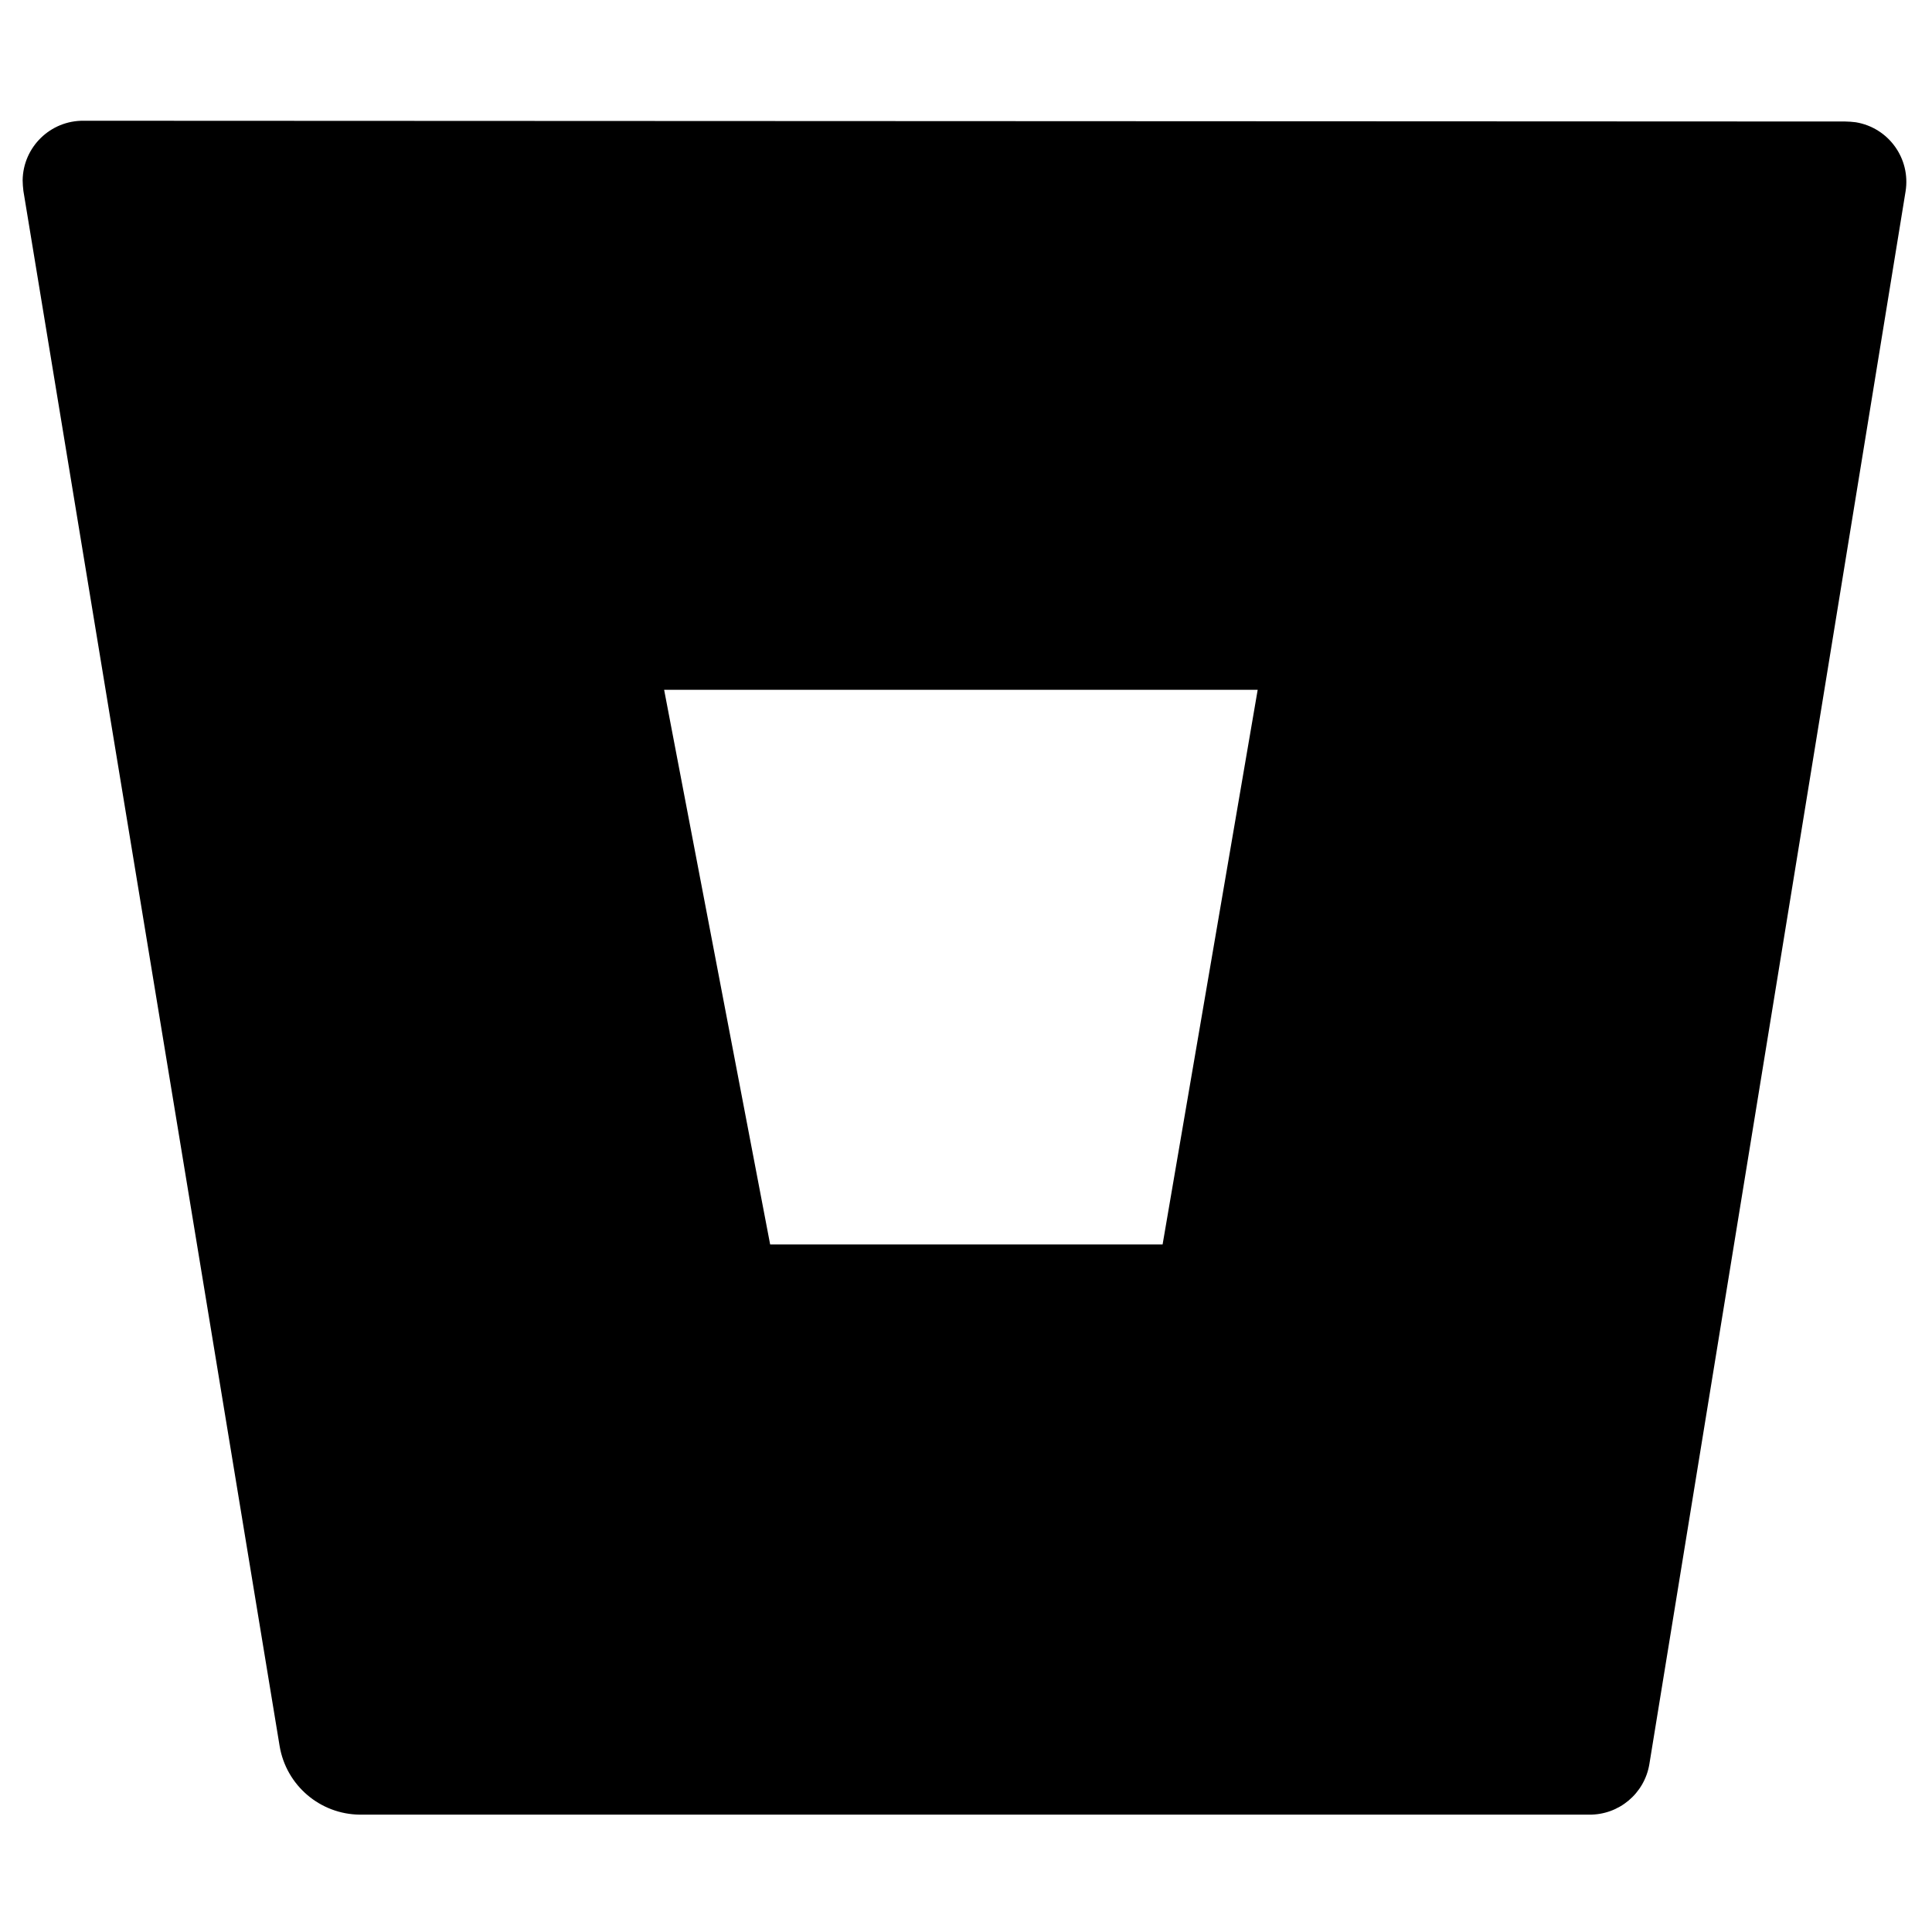
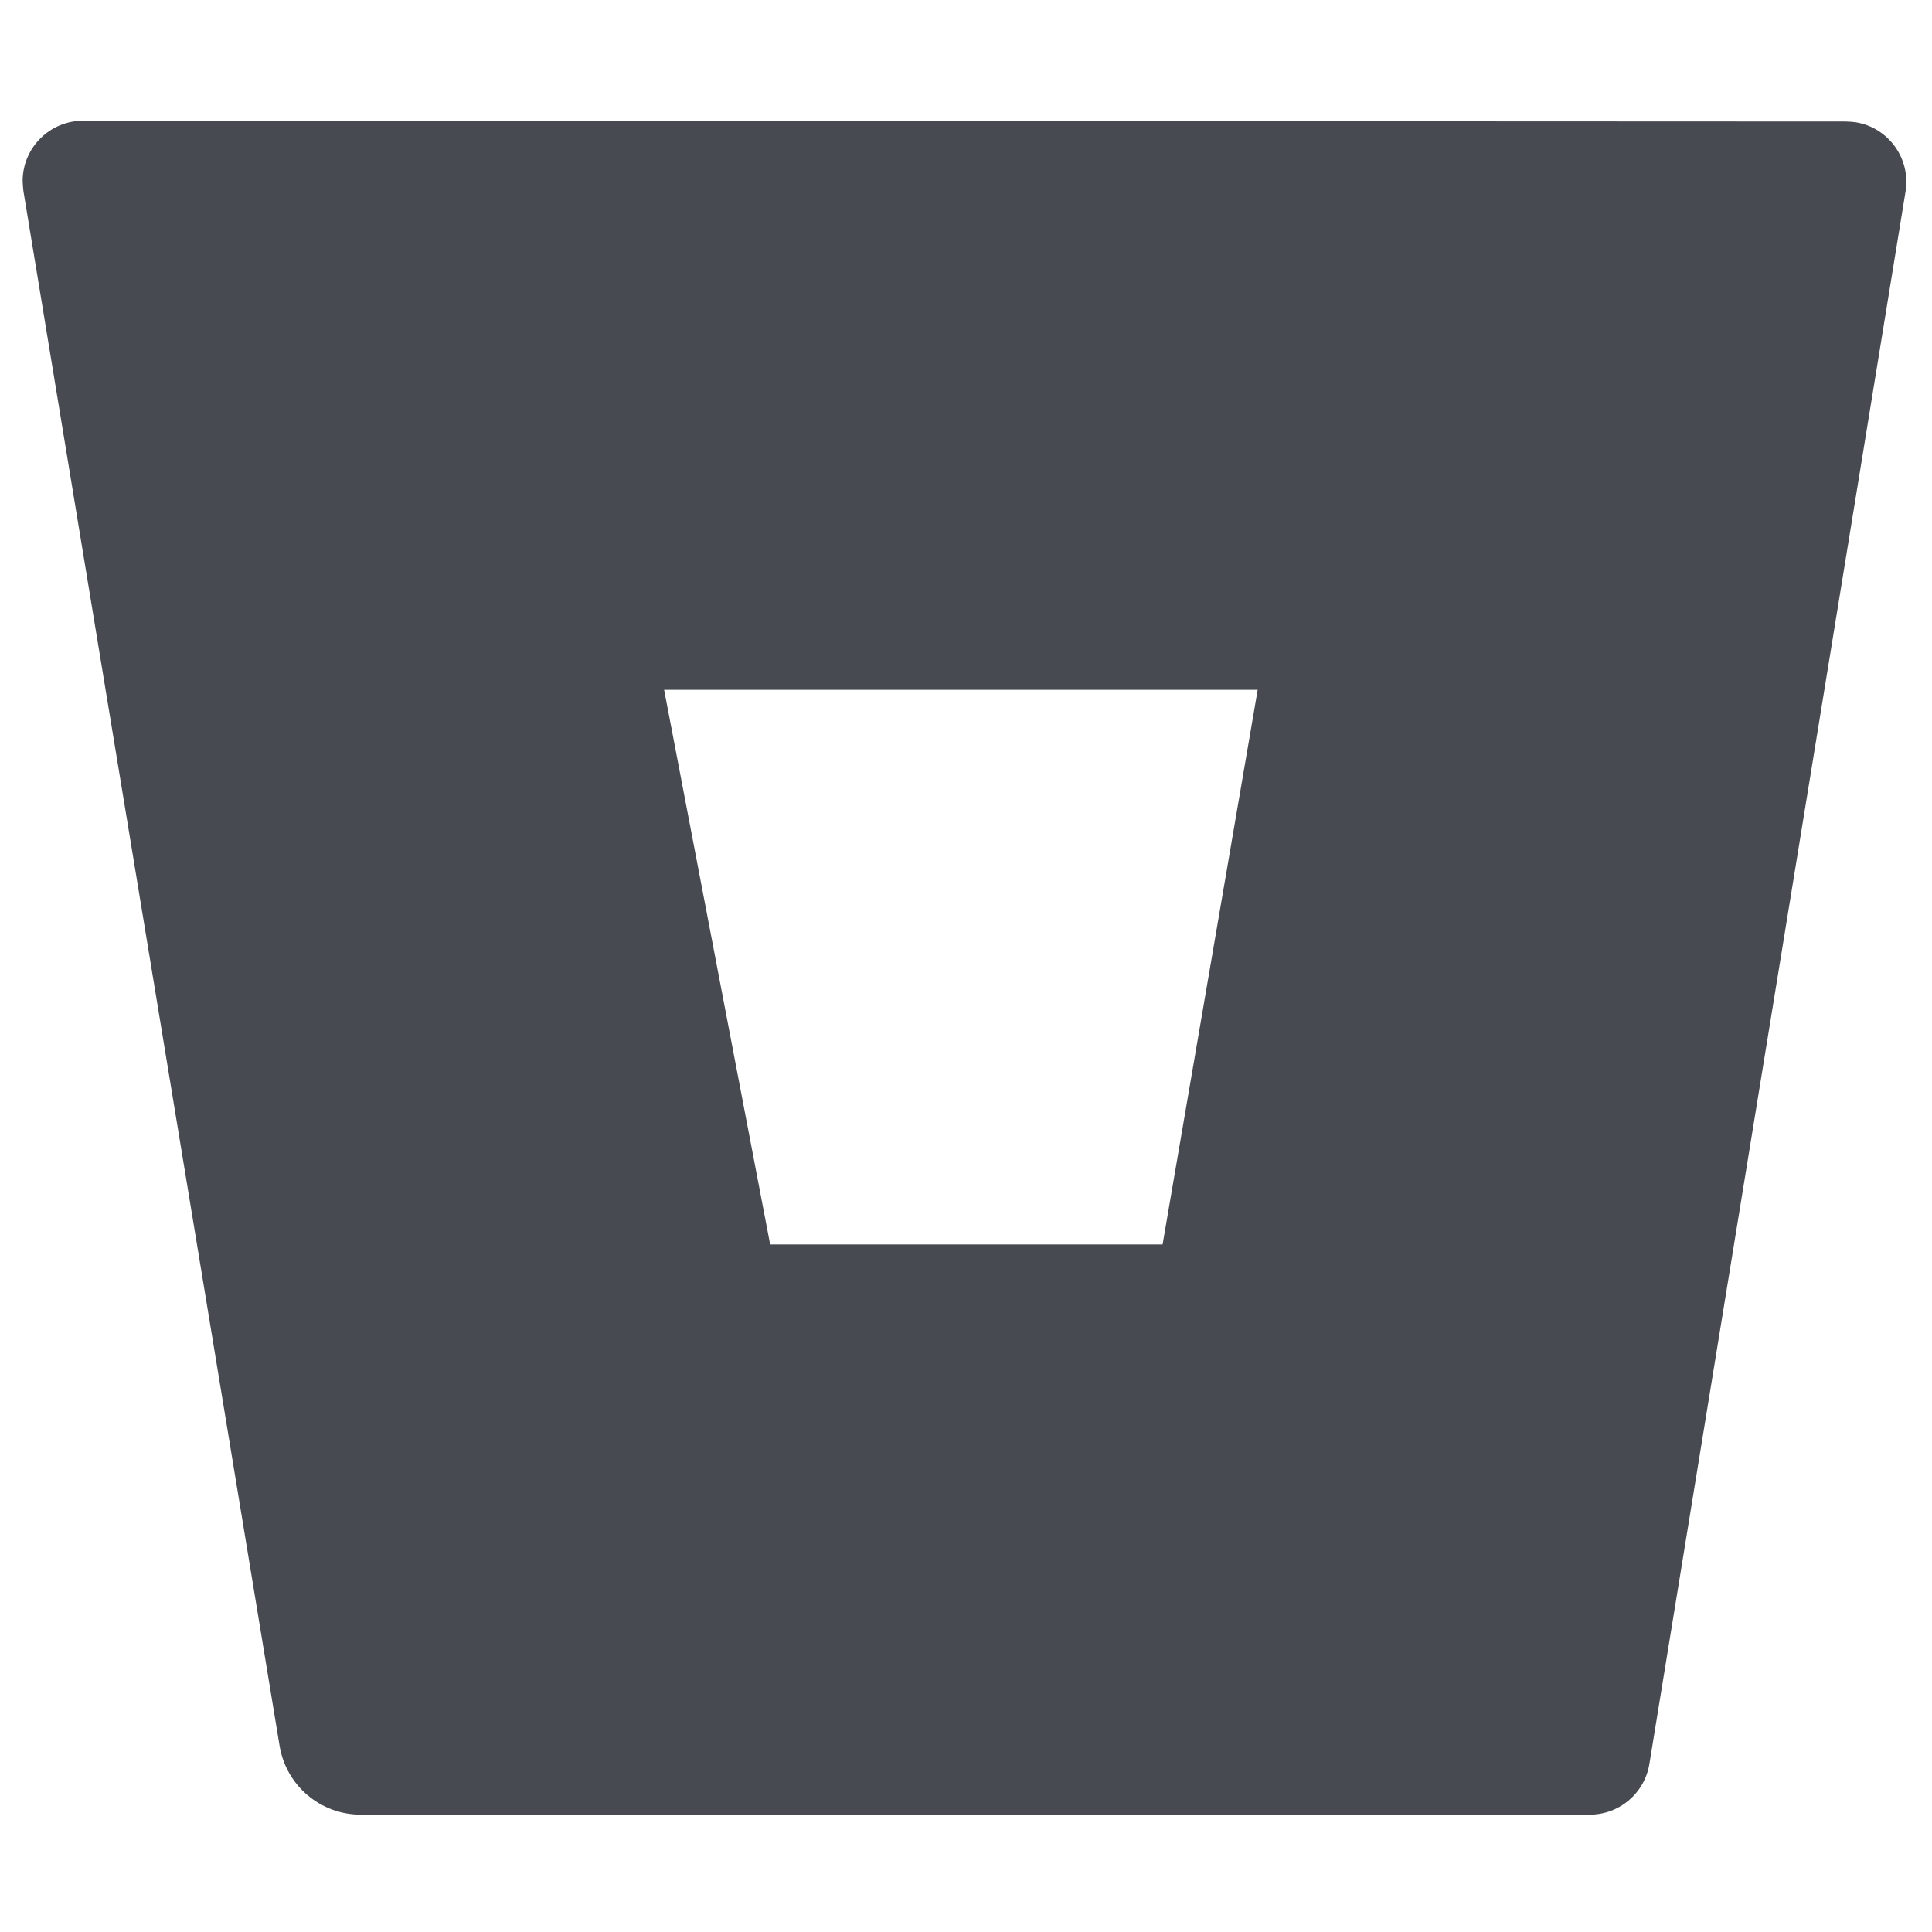
<svg xmlns="http://www.w3.org/2000/svg" viewBox="0 0 512 512">
-   <path d="M22.2 32A16 16 0 0 0 6 47.8a26.35 26.35 0 0 0 .2 2.8l67.9 412.1a21.77 21.77 0 0 0 21.3 18.2h325.7a16 16 0 0 0 16-13.4L505 50.7a16 16 0 0 0-13.2-18.3 24.58 24.58 0 0 0-2.8-.2L22.2 32zm285.9 297.8h-104l-28.1-147h157.3l-25.2 147z" />
+   <path fill="#474a50" d="M22.2 32A16 16 0 0 0 6 47.8a26.35 26.35 0 0 0 .2 2.8l67.9 412.1a21.77 21.77 0 0 0 21.3 18.2h325.7a16 16 0 0 0 16-13.4L505 50.7a16 16 0 0 0-13.2-18.3 24.58 24.58 0 0 0-2.8-.2L22.2 32zm285.9 297.8h-104l-28.1-147h157.3l-25.2 147z" />
</svg>
